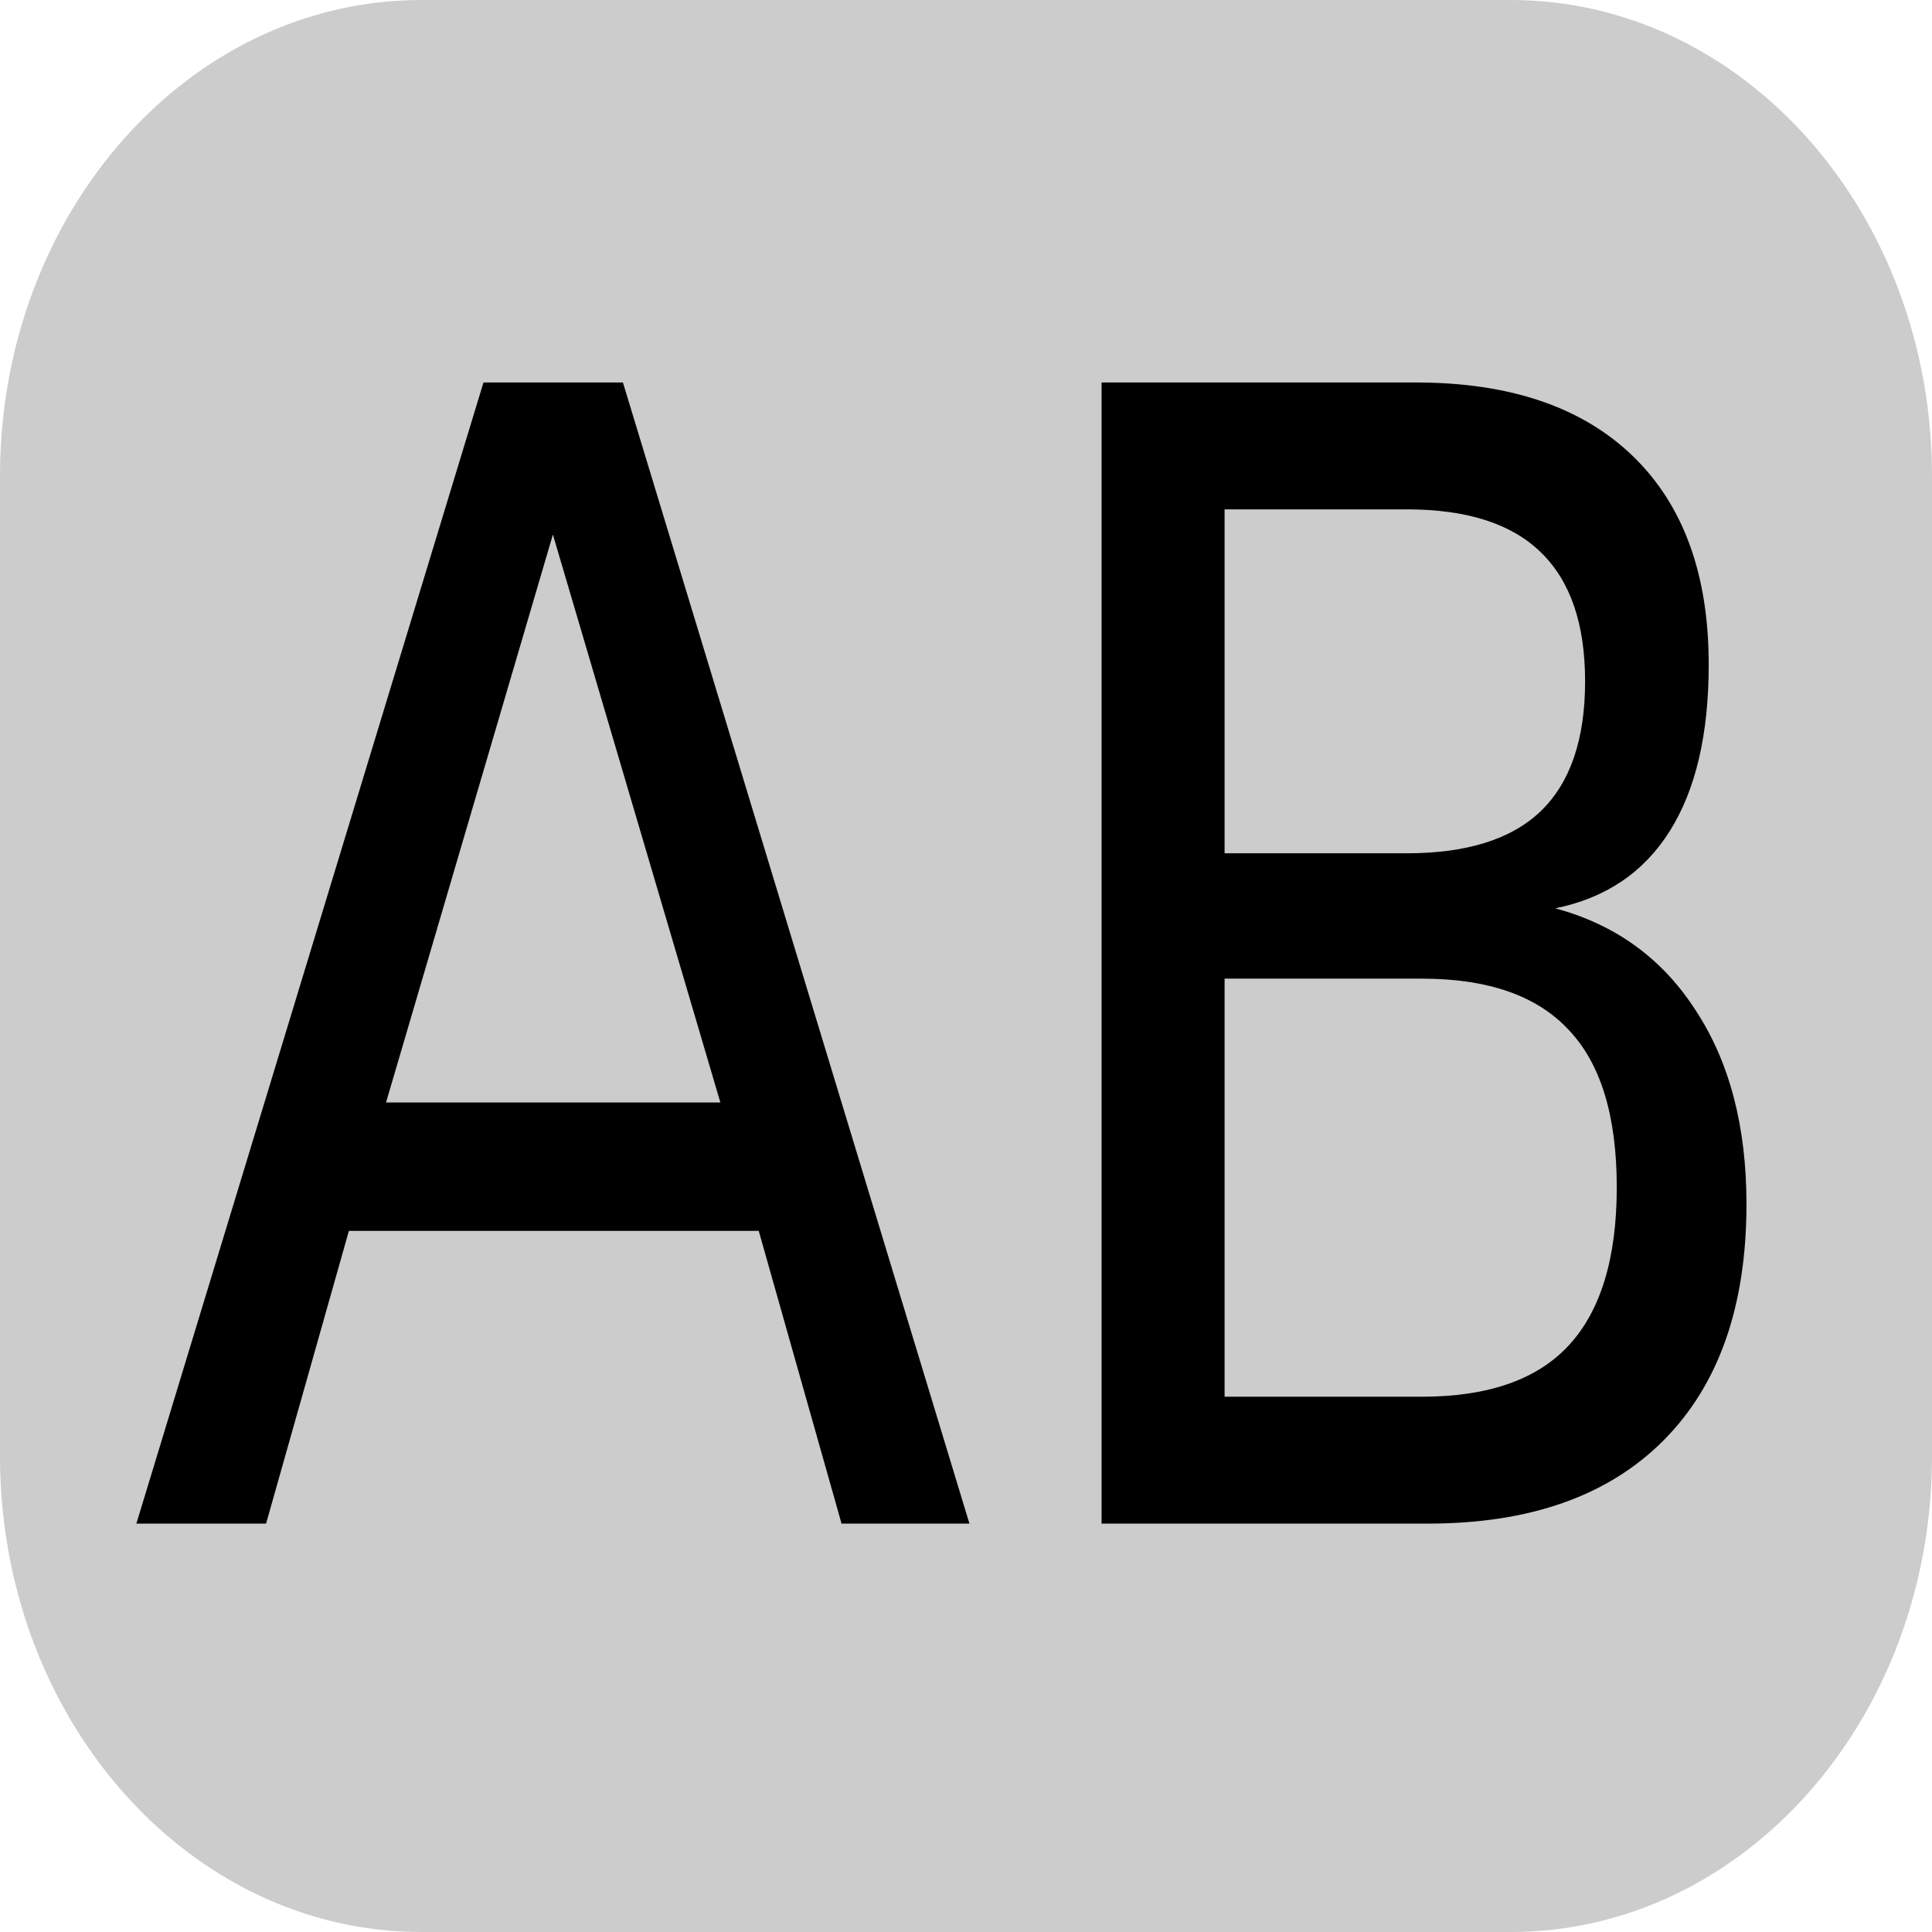
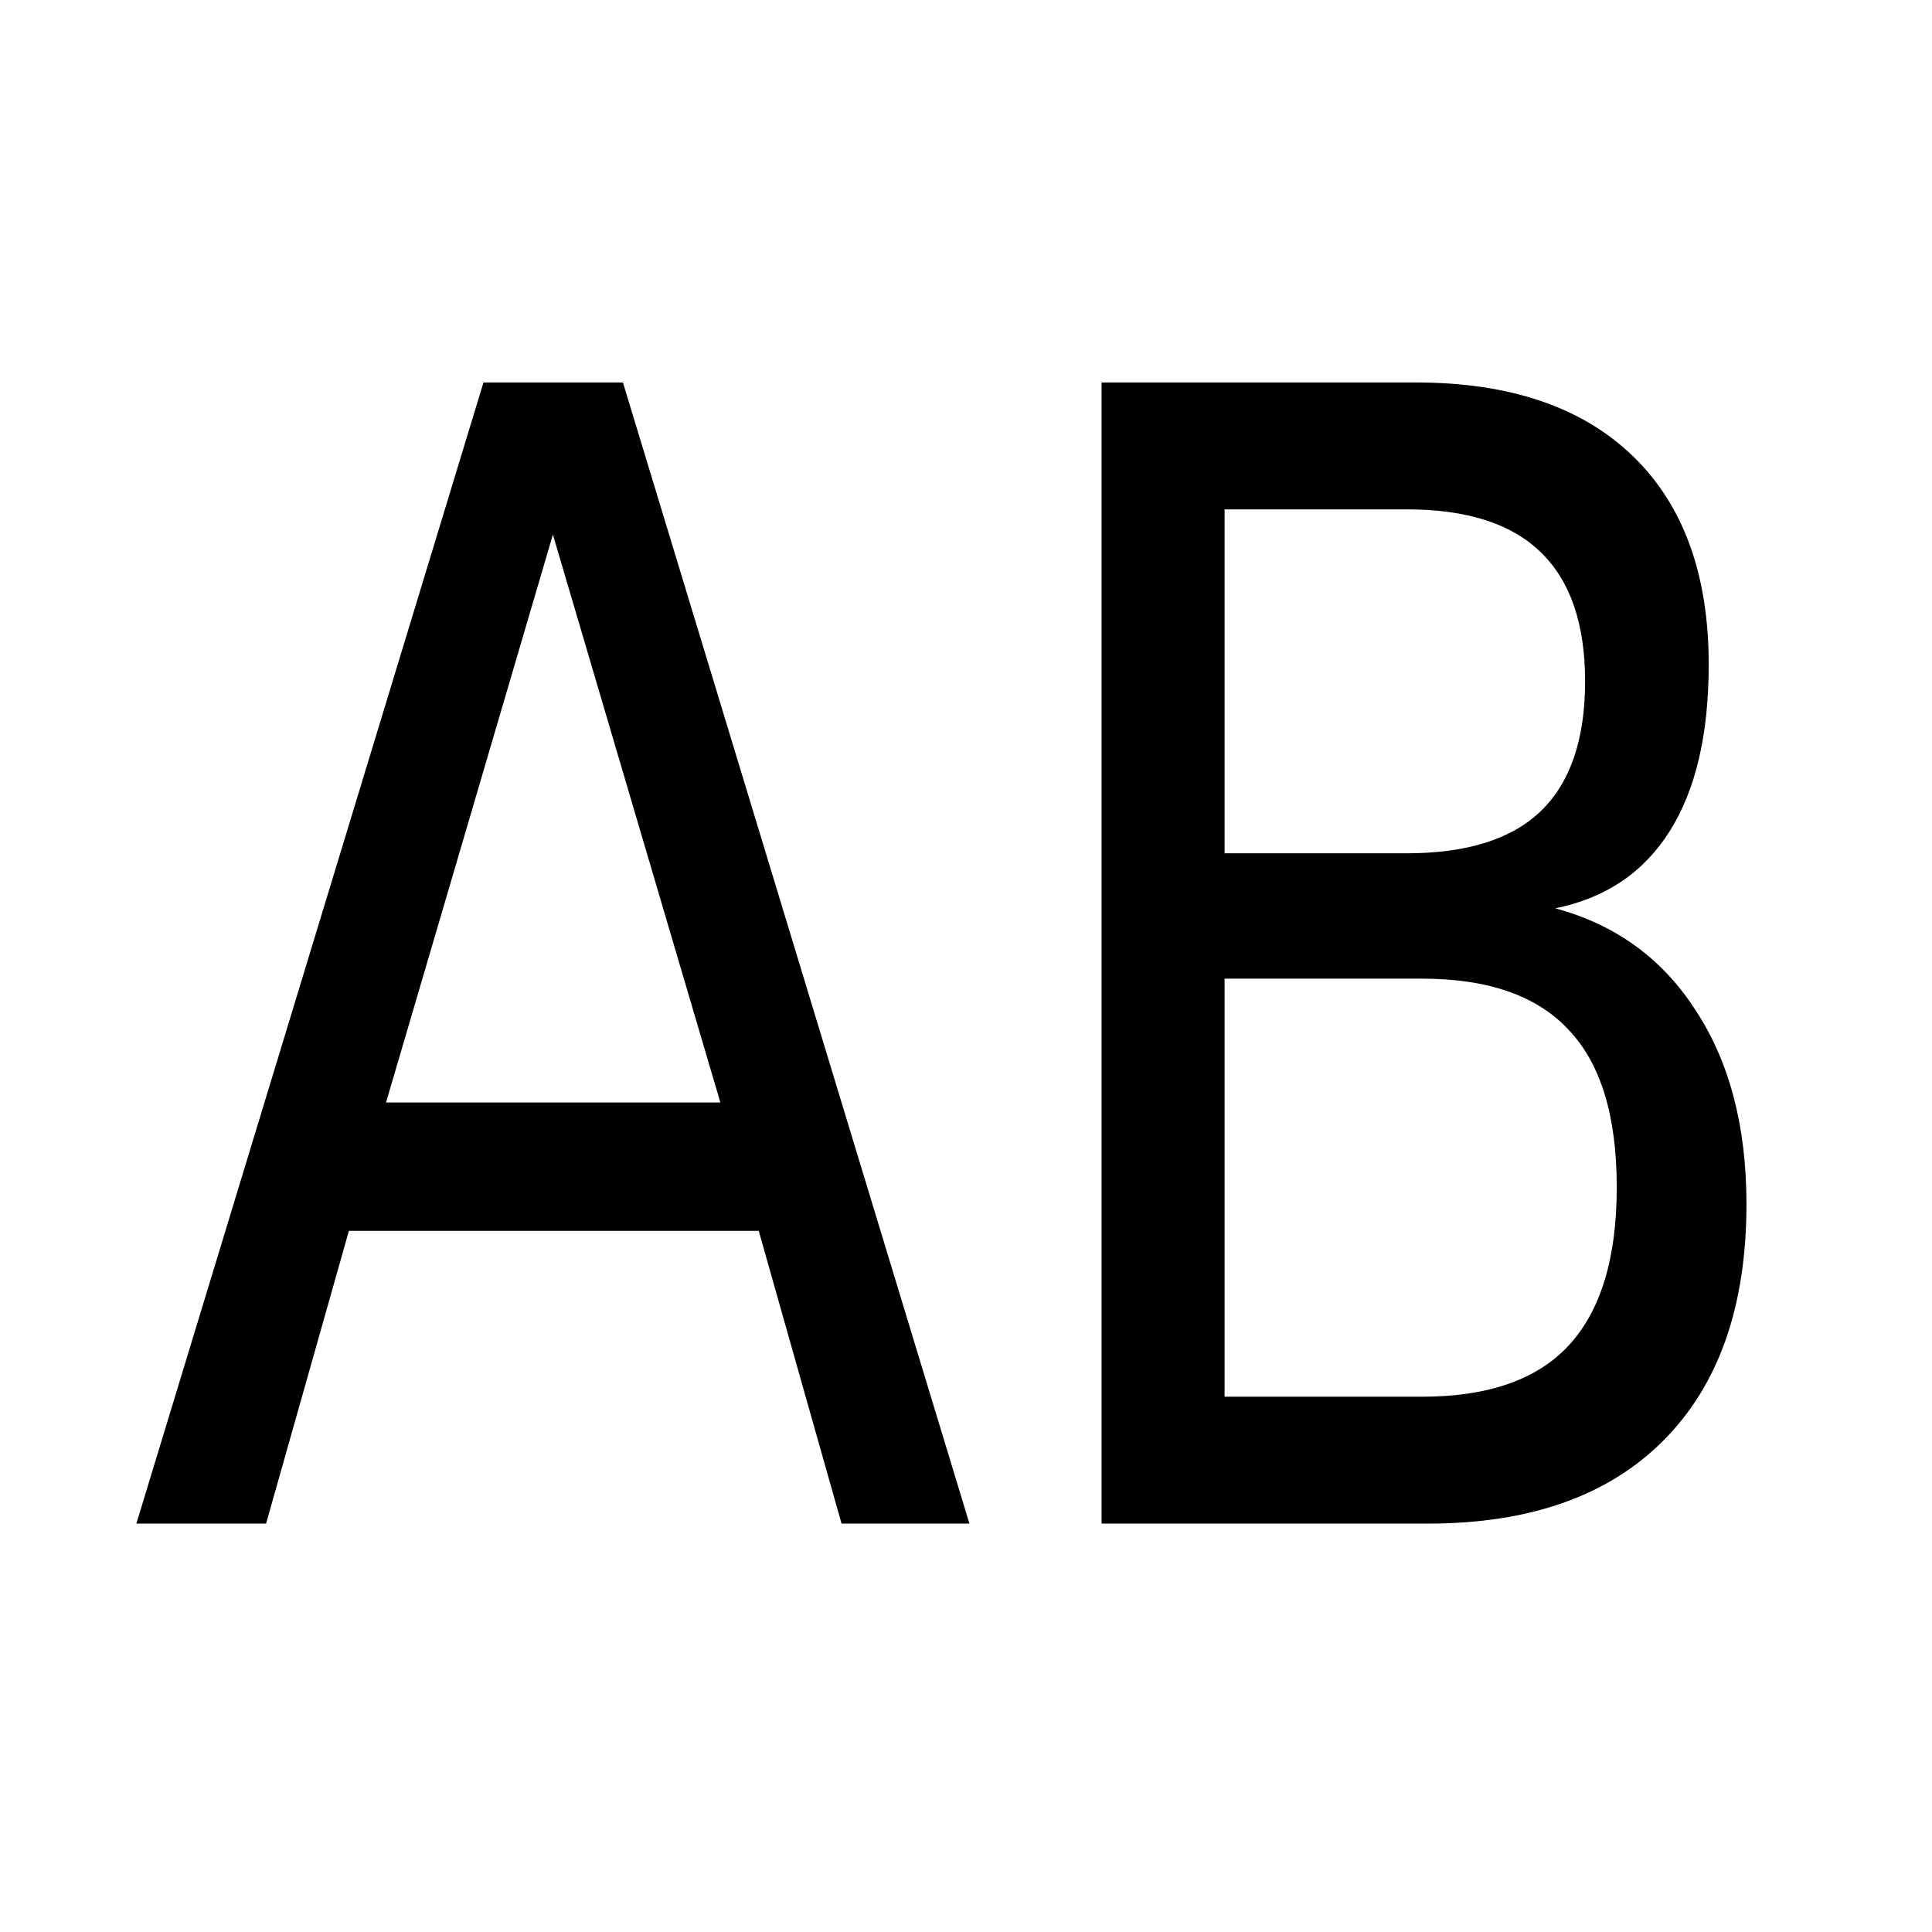
- <svg xmlns="http://www.w3.org/2000/svg" width="200mm" height="200mm" viewBox="0 0 708.661 708.661" id="svg2" version="1.1">
+ <svg xmlns="http://www.w3.org/2000/svg" viewBox="0 0 708.661 708.661" id="Latn" version="1.1">
  <defs id="defs4" />
  <g id="layer1" transform="translate(0,-343.7008)">
-     <rect style="opacity:1;fill:#cccccc;fill-opacity:1;stroke:#000000;stroke-width:0;stroke-linecap:round;stroke-linejoin:miter;stroke-miterlimit:4;stroke-dasharray:none;stroke-dashoffset:0;stroke-opacity:1" id="rect3349" width="708.661" height="708.661" x="5.0317753e-06" y="343.701" rx="154.52" ry="174.598" />
-     <flowRoot xml:space="preserve" id="flowRoot3351" style="font-style:normal;font-variant:normal;font-weight:normal;font-stretch:normal;font-size:14px;line-height:125%;font-family:'DejaVu Sans';-inkscape-font-specification:'DejaVu Sans';text-align:start;letter-spacing:0px;word-spacing:0px;writing-mode:tb-rl;text-anchor:start;fill:#000000;fill-opacity:1;stroke:none;stroke-width:1px;stroke-linecap:butt;stroke-linejoin:miter;stroke-opacity:1">
+     <flowRoot xml:space="preserve" id="flowRoot3351" style="font-style:normal;font-variant:normal;font-weight:normal;font-stretch:normal;font-size:14px;line-height:125%;font-family:'DejaVu Sans';-inkscape-font-specification:'DejaVu Sans';text-align:start;letter-spacing:0px;word-spacing:0px;writing-mode:tb-rl;text-anchor:start;fill-opacity:1;stroke:none;stroke-width:1px;stroke-linecap:butt;stroke-linejoin:miter;stroke-opacity:1">
      <flowRegion id="flowRegion3353">
        <rect id="rect3355" width="628.571" height="480" x="80" y="243.791" />
      </flowRegion>
      <flowPara id="flowPara3357" />
    </flowRoot>
-     <flowRoot xml:space="preserve" id="flowRoot3359" style="font-style:normal;font-variant:normal;font-weight:normal;font-stretch:normal;font-size:8.739px;line-height:125%;font-family:'DejaVu Sans';-inkscape-font-specification:'DejaVu Sans';text-align:start;letter-spacing:0.002px;word-spacing:0px;writing-mode:tb-rl;text-anchor:start;fill:#000000;fill-opacity:1;stroke:none;stroke-width:1px;stroke-linecap:butt;stroke-linejoin:miter;stroke-opacity:1" transform="matrix(41.31012,0,0,44.57131,-25805.186,-7772.09)">
+     <flowRoot xml:space="preserve" id="flowRoot3359" style="font-style:normal;font-variant:normal;font-weight:normal;font-stretch:normal;font-size:8.739px;line-height:125%;font-family:'DejaVu Sans';-inkscape-font-specification:'DejaVu Sans';text-align:start;letter-spacing:0.002px;word-spacing:0px;writing-mode:tb-rl;text-anchor:start;fill-opacity:1;stroke:none;stroke-width:1px;stroke-linecap:butt;stroke-linejoin:miter;stroke-opacity:1" transform="matrix(41.31012,0,0,44.57131,-25805.186,-7772.09)">
      <flowRegion id="flowRegion3361">
        <rect id="rect3363" width="500" height="514.286" x="137.143" y="180.934" style="font-size:8.739px;line-height:125%;letter-spacing:0.002px;word-spacing:0px" />
      </flowRegion>
      <flowPara style="font-size:8.739px;line-height:125%;letter-spacing:0.023px;word-spacing:0px" id="flowPara3502" />
    </flowRoot>
-     <flowRoot xml:space="preserve" id="flowRoot3530" style="fill:black;stroke:none;stroke-opacity:1;stroke-width:1px;stroke-linejoin:miter;stroke-linecap:butt;fill-opacity:1;font-family:DejaVu Sans;font-style:normal;font-weight:normal;font-size:14px;-inkscape-font-specification:DejaVu Sans;font-stretch:normal;font-variant:normal;text-anchor:start;text-align:start;writing-mode:tb;line-height:125%;letter-spacing:0px;word-spacing:0px">
+     <flowRoot xml:space="preserve" id="flowRoot3530" style="stroke:none;stroke-opacity:1;stroke-width:1px;stroke-linejoin:miter;stroke-linecap:butt;fill-opacity:1;font-family:DejaVu Sans;font-style:normal;font-weight:normal;font-size:14px;-inkscape-font-specification:DejaVu Sans;font-stretch:normal;font-variant:normal;text-anchor:start;text-align:start;writing-mode:tb;line-height:125%;letter-spacing:0px;word-spacing:0px">
      <flowRegion id="flowRegion3532">
        <rect id="rect3534" width="520" height="660" x="91.417" y="17.244" />
      </flowRegion>
      <flowPara id="flowPara3536" />
    </flowRoot>
-     <text xml:space="preserve" style="font-style:normal;font-variant:normal;font-weight:normal;font-stretch:normal;font-size:14px;line-height:125%;font-family:'DejaVu Sans';-inkscape-font-specification:'DejaVu Sans';text-align:start;letter-spacing:0px;word-spacing:0px;writing-mode:tb-rl;text-anchor:start;fill:#000000;fill-opacity:1;stroke:none;stroke-width:1px;stroke-linecap:butt;stroke-linejoin:miter;stroke-opacity:1" x="371.417" y="660.945" id="text3538">
+     <text xml:space="preserve" style="font-style:normal;font-variant:normal;font-weight:normal;font-stretch:normal;font-size:14px;line-height:125%;font-family:'DejaVu Sans';-inkscape-font-specification:'DejaVu Sans';text-align:start;letter-spacing:0px;word-spacing:0px;writing-mode:tb-rl;text-anchor:start;fill-opacity:1;stroke:none;stroke-width:1px;stroke-linecap:butt;stroke-linejoin:miter;stroke-opacity:1" x="371.417" y="660.945" id="text3538">
      <tspan id="tspan3540" x="317.244" y="715.118" />
    </text>
-     <flowRoot xml:space="preserve" id="flowRoot3542" style="font-style:normal;font-variant:normal;font-weight:normal;font-stretch:normal;font-size:14px;line-height:125%;font-family:'DejaVu Sans';-inkscape-font-specification:'DejaVu Sans';text-align:start;letter-spacing:0px;word-spacing:0px;writing-mode:lr-tb;text-anchor:start;fill:#000000;fill-opacity:1;stroke:none;stroke-width:1px;stroke-linecap:butt;stroke-linejoin:miter;stroke-opacity:1" transform="translate(0,343.7008)">
+     <flowRoot xml:space="preserve" id="flowRoot3542" style="font-style:normal;font-variant:normal;font-weight:normal;font-stretch:normal;font-size:14px;line-height:125%;font-family:'DejaVu Sans';-inkscape-font-specification:'DejaVu Sans';text-align:start;letter-spacing:0px;word-spacing:0px;writing-mode:lr-tb;text-anchor:start;fill-opacity:1;stroke:none;stroke-width:1px;stroke-linecap:butt;stroke-linejoin:miter;stroke-opacity:1" transform="translate(0,343.7008)">
      <flowRegion id="flowRegion3544">
        <rect id="rect3546" width="460" height="560" x="91.417" y="57.244" style="writing-mode:lr-tb" />
      </flowRegion>
      <flowPara id="flowPara3548" style="font-size:500px">Ab</flowPara>
    </flowRoot>
-     <g transform="scale(0.8926063,1.120315)" style="font-style:normal;font-variant:normal;font-weight:normal;font-stretch:normal;font-size:512.5px;line-height:125%;font-family:'DejaVu Sans';-inkscape-font-specification:'DejaVu Sans';text-align:start;letter-spacing:0px;word-spacing:0px;writing-mode:lr-tb;text-anchor:start;fill:#000000;fill-opacity:1;stroke:none;stroke-width:1px;stroke-linecap:butt;stroke-linejoin:miter;stroke-opacity:1" id="text3653">
+     <g transform="scale(0.8926063,1.120315)" style="font-style:normal;font-variant:normal;font-weight:normal;font-stretch:normal;font-size:512.5px;line-height:125%;font-family:'DejaVu Sans';-inkscape-font-specification:'DejaVu Sans';text-align:start;letter-spacing:0px;word-spacing:0px;writing-mode:lr-tb;text-anchor:start;fill-opacity:1;stroke:none;stroke-width:1px;stroke-linecap:butt;stroke-linejoin:miter;stroke-opacity:1" id="text3653">
      <path d="m 227.204,481.814 -68.567,185.931 137.384,0 -68.817,-185.931 z m -28.528,-49.799 57.306,0 142.389,373.615 -52.551,0 -34.033,-95.844 -168.414,0 -34.033,95.844 -53.302,0 142.639,-373.615 z" style="" id="path3663" />
      <path d="m 503.223,627.206 0,136.884 81.079,0 q 40.79,0 60.309,-16.766 19.769,-17.017 19.769,-51.801 0,-35.034 -19.769,-51.55 -19.519,-16.766 -60.309,-16.766 l -81.079,0 z m 0,-153.65 0,112.61 74.823,0 q 37.036,0 55.054,-13.763 18.268,-14.014 18.268,-42.541 0,-28.278 -18.268,-42.291 -18.018,-14.014 -55.054,-14.014 l -74.823,0 z m -50.549,-41.541 129.126,0 q 57.806,0 89.087,24.023 31.281,24.023 31.281,68.317 0,34.283 -16.016,54.553 -16.016,20.27 -47.046,25.275 37.286,8.008 57.806,33.533 20.77,25.275 20.77,63.312 0,50.049 -34.033,77.325 -34.033,27.277 -96.844,27.277 l -134.131,0 0,-373.615 z" style="" id="path3665" />
    </g>
  </g>
</svg>
